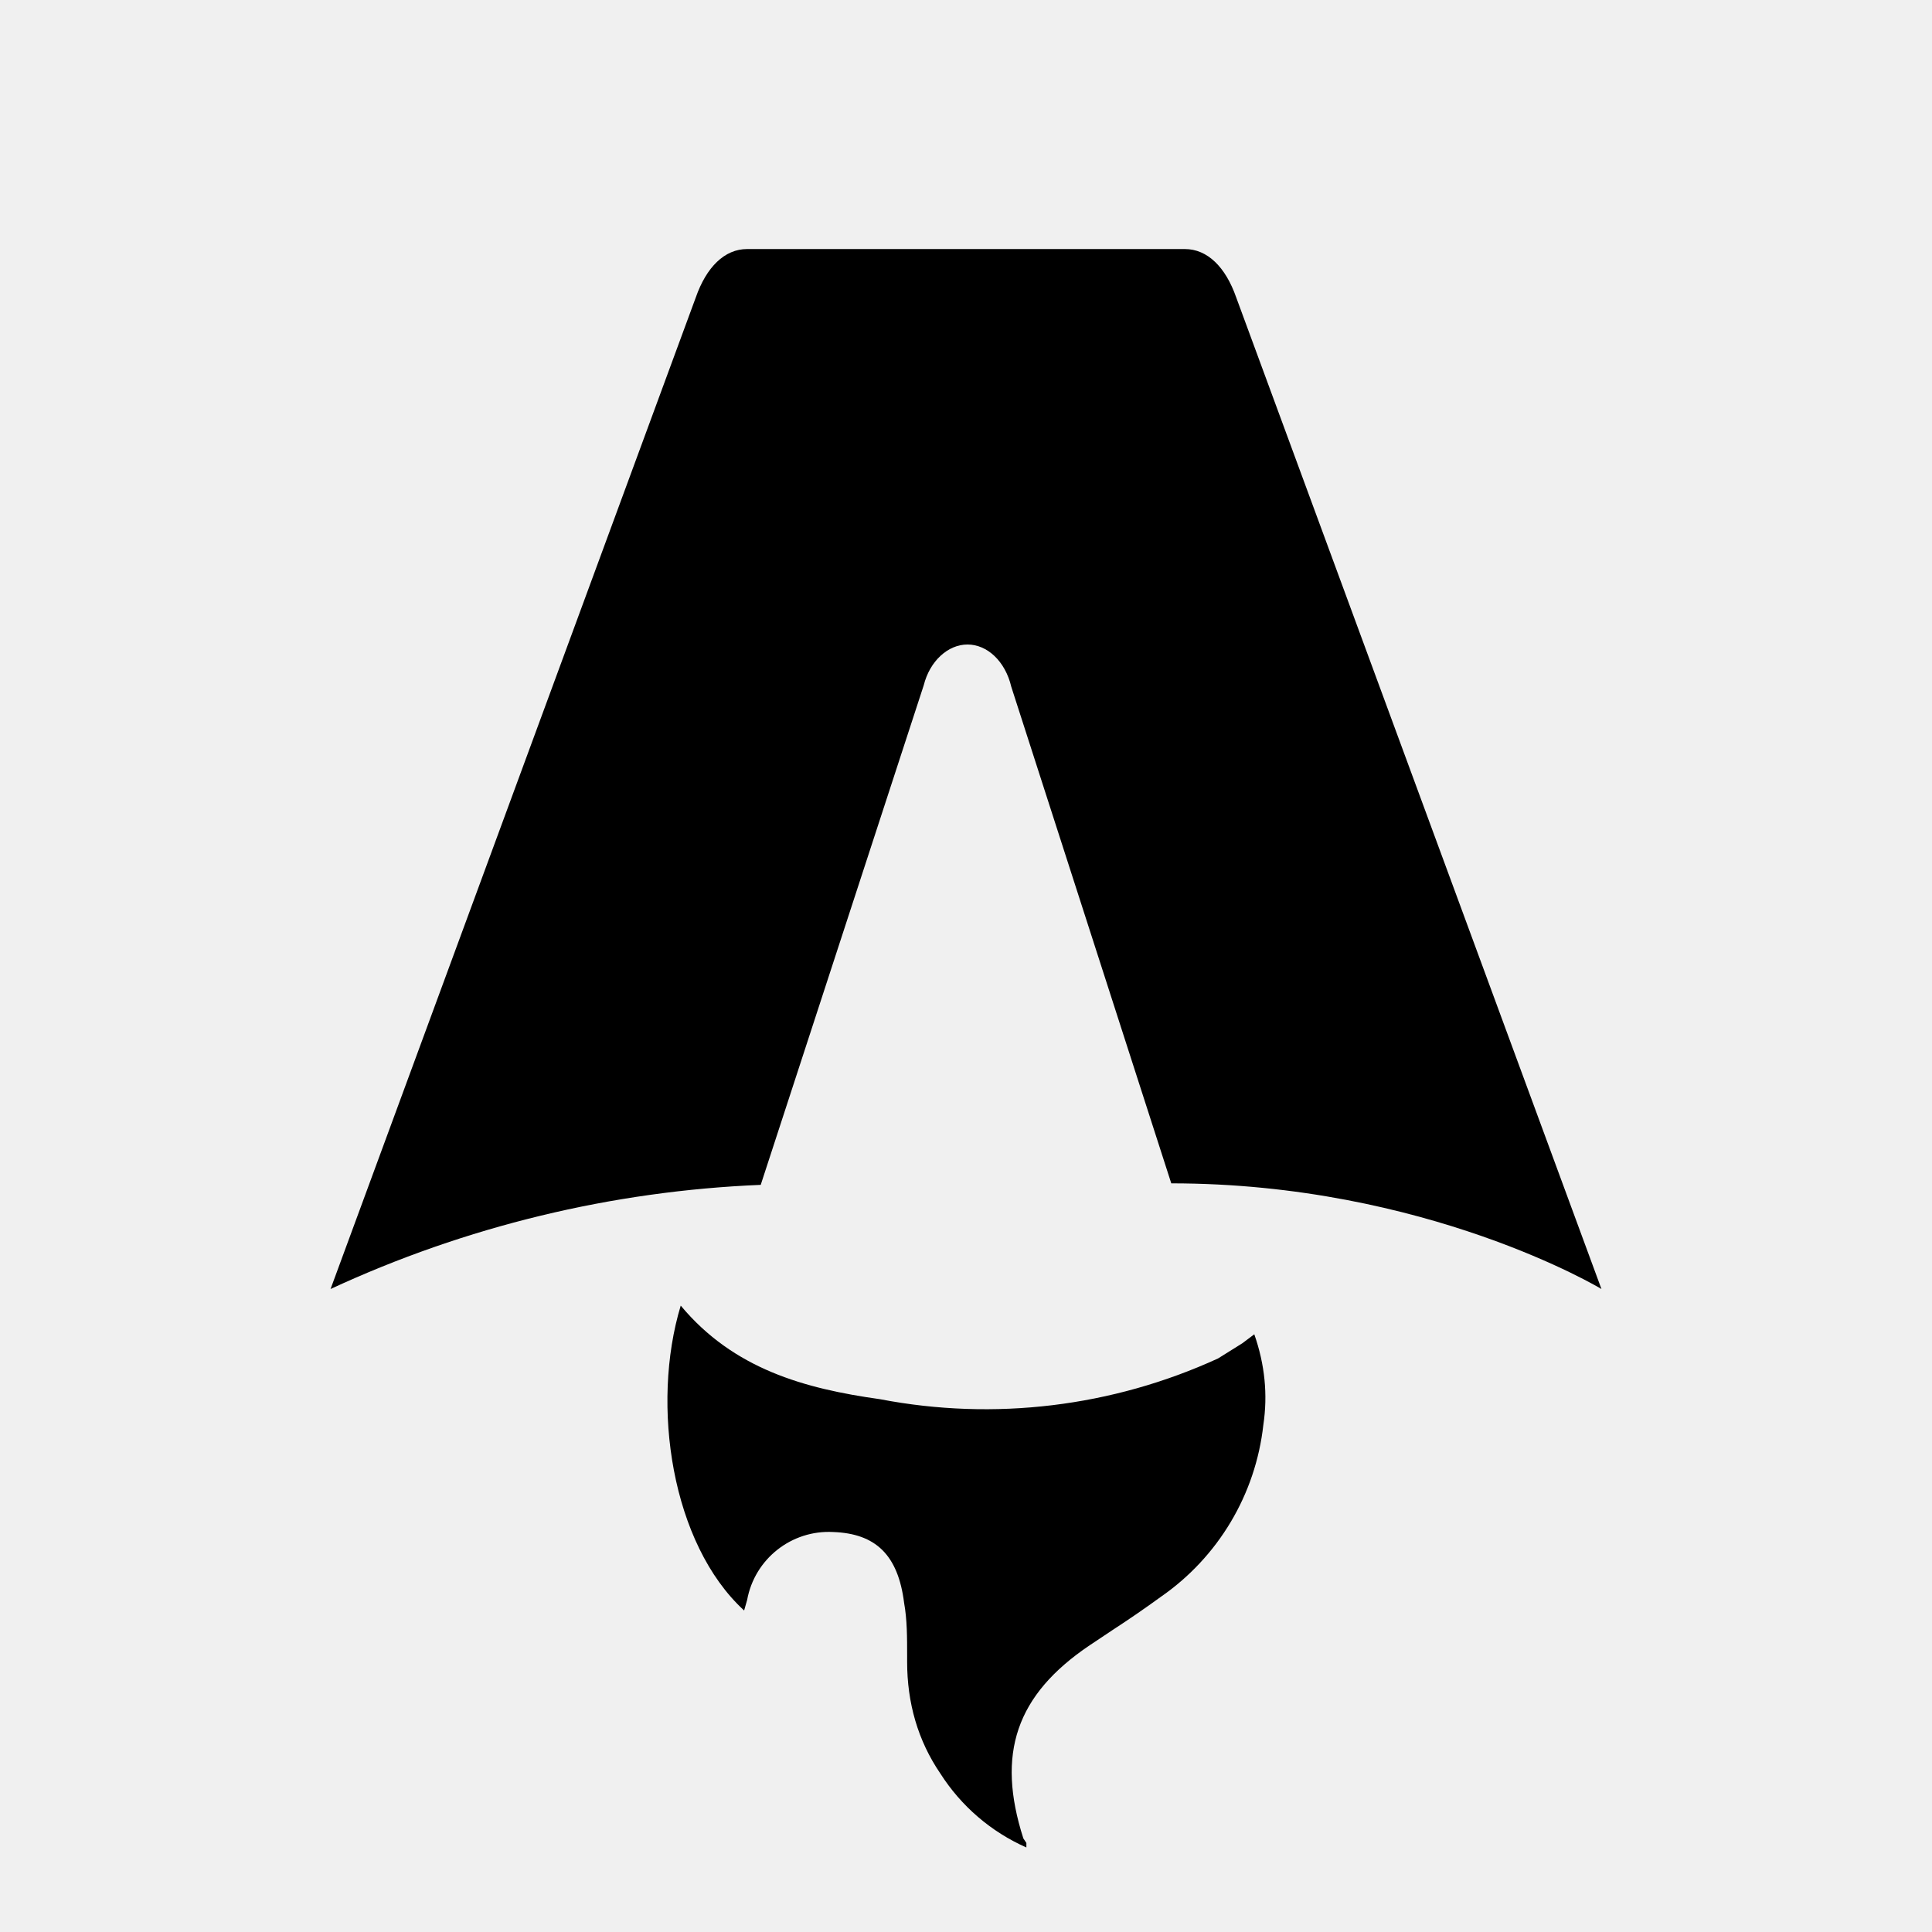
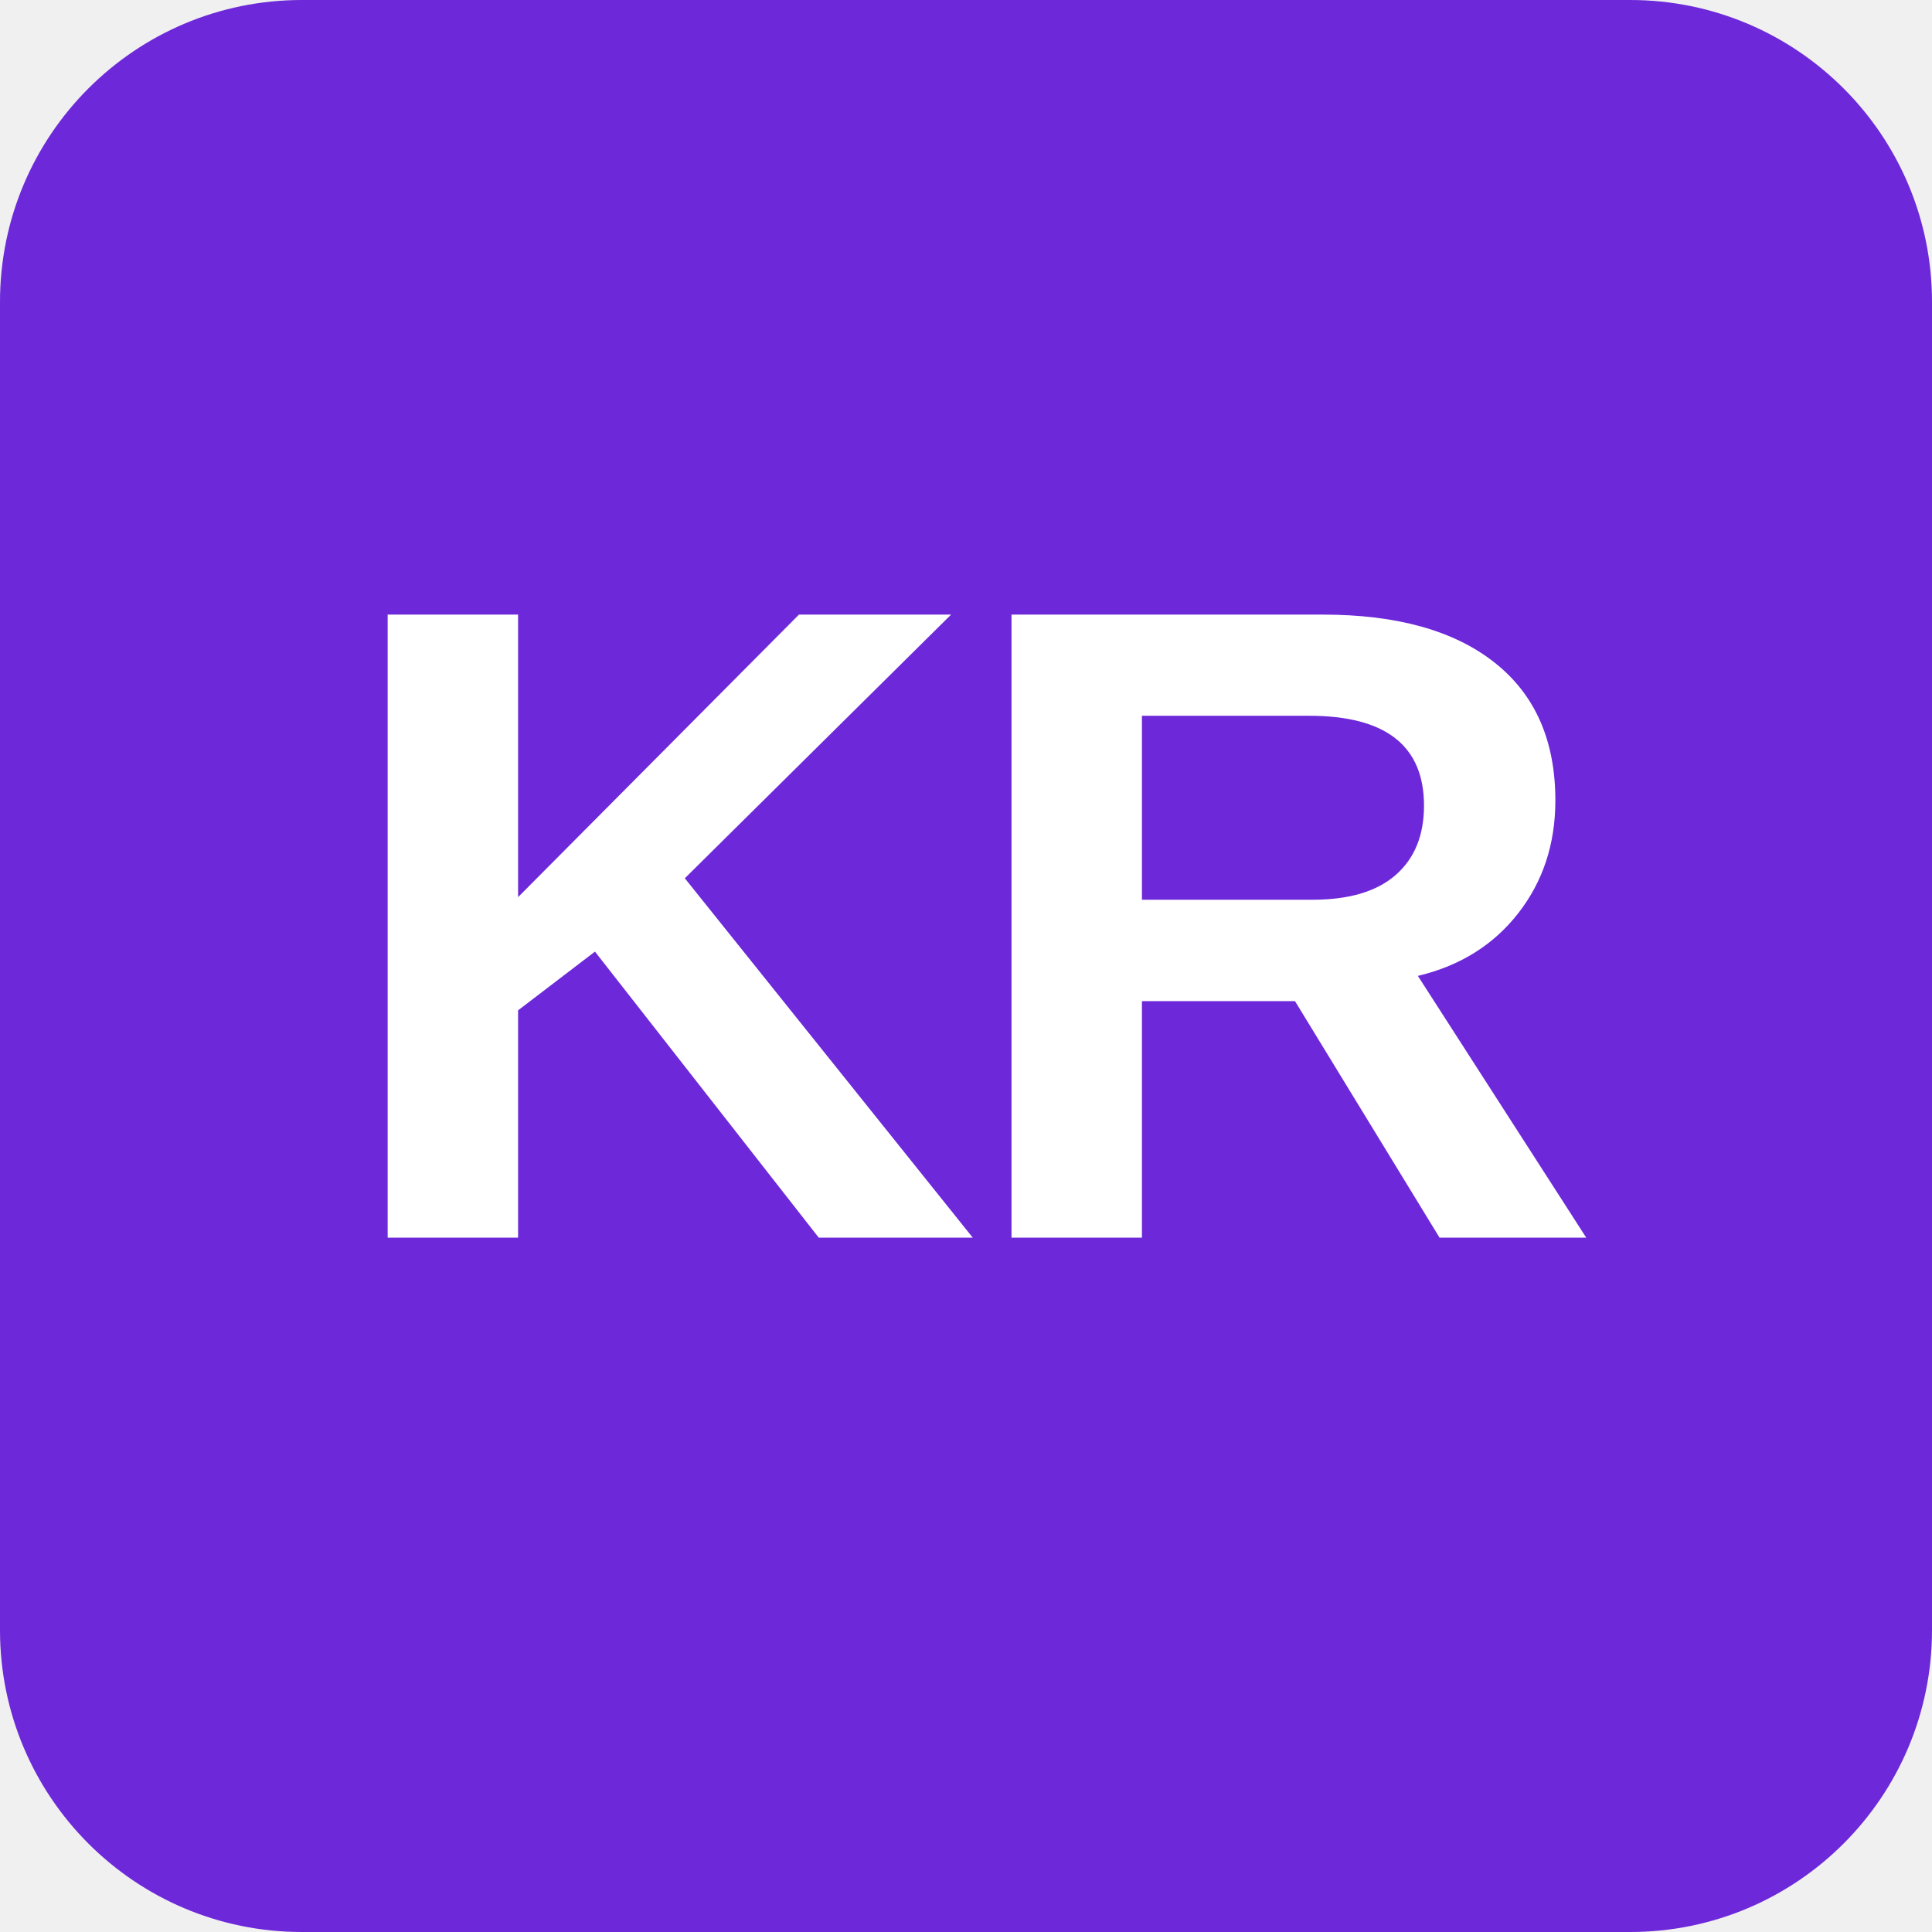
- <svg xmlns="http://www.w3.org/2000/svg" fill="none" viewBox="0 0 128 128">
-   <path d="M50.4 78.5a75.1 75.1 0 0 0-28.5 6.9l24.2-65.7c.7-2 1.9-3.2 3.4-3.2h29c1.5 0 2.7 1.2 3.4 3.2l24.2 65.7s-11.6-7-28.5-7L67 45.5c-.4-1.7-1.6-2.8-2.9-2.8-1.3 0-2.5 1.1-2.9 2.7L50.4 78.5Zm-1.1 28.2Zm-4.2-20.2c-2 6.6-.6 15.8 4.2 20.2a17.5 17.5 0 0 1 .2-.7 5.5 5.5 0 0 1 5.7-4.5c2.8.1 4.3 1.5 4.7 4.7.2 1.1.2 2.3.2 3.5v.4c0 2.7.7 5.2 2.2 7.4a13 13 0 0 0 5.7 4.9v-.3l-.2-.3c-1.8-5.6-.5-9.5 4.4-12.8l1.5-1a73 73 0 0 0 3.2-2.2 16 16 0 0 0 6.8-11.4c.3-2 .1-4-.6-6l-.8.6-1.6 1a37 37 0 0 1-22.4 2.7c-5-.7-9.7-2-13.2-6.2Z" />
-   <style>
-         path { fill: #000; }
-         @media (prefers-color-scheme: dark) {
-             path { fill: #FFF; }
-         }
-     </style>
+ <svg xmlns="http://www.w3.org/2000/svg" viewBox="0 0 128 128">
+   <rect width="128" height="128" rx="20" fill="#6d28d9" />
+   <text x="64" y="82" text-anchor="middle" font-family="Arial, Helvetica, sans-serif" font-weight="700" font-size="60" fill="#ffffff" letter-spacing="-2">KR</text>
</svg>
